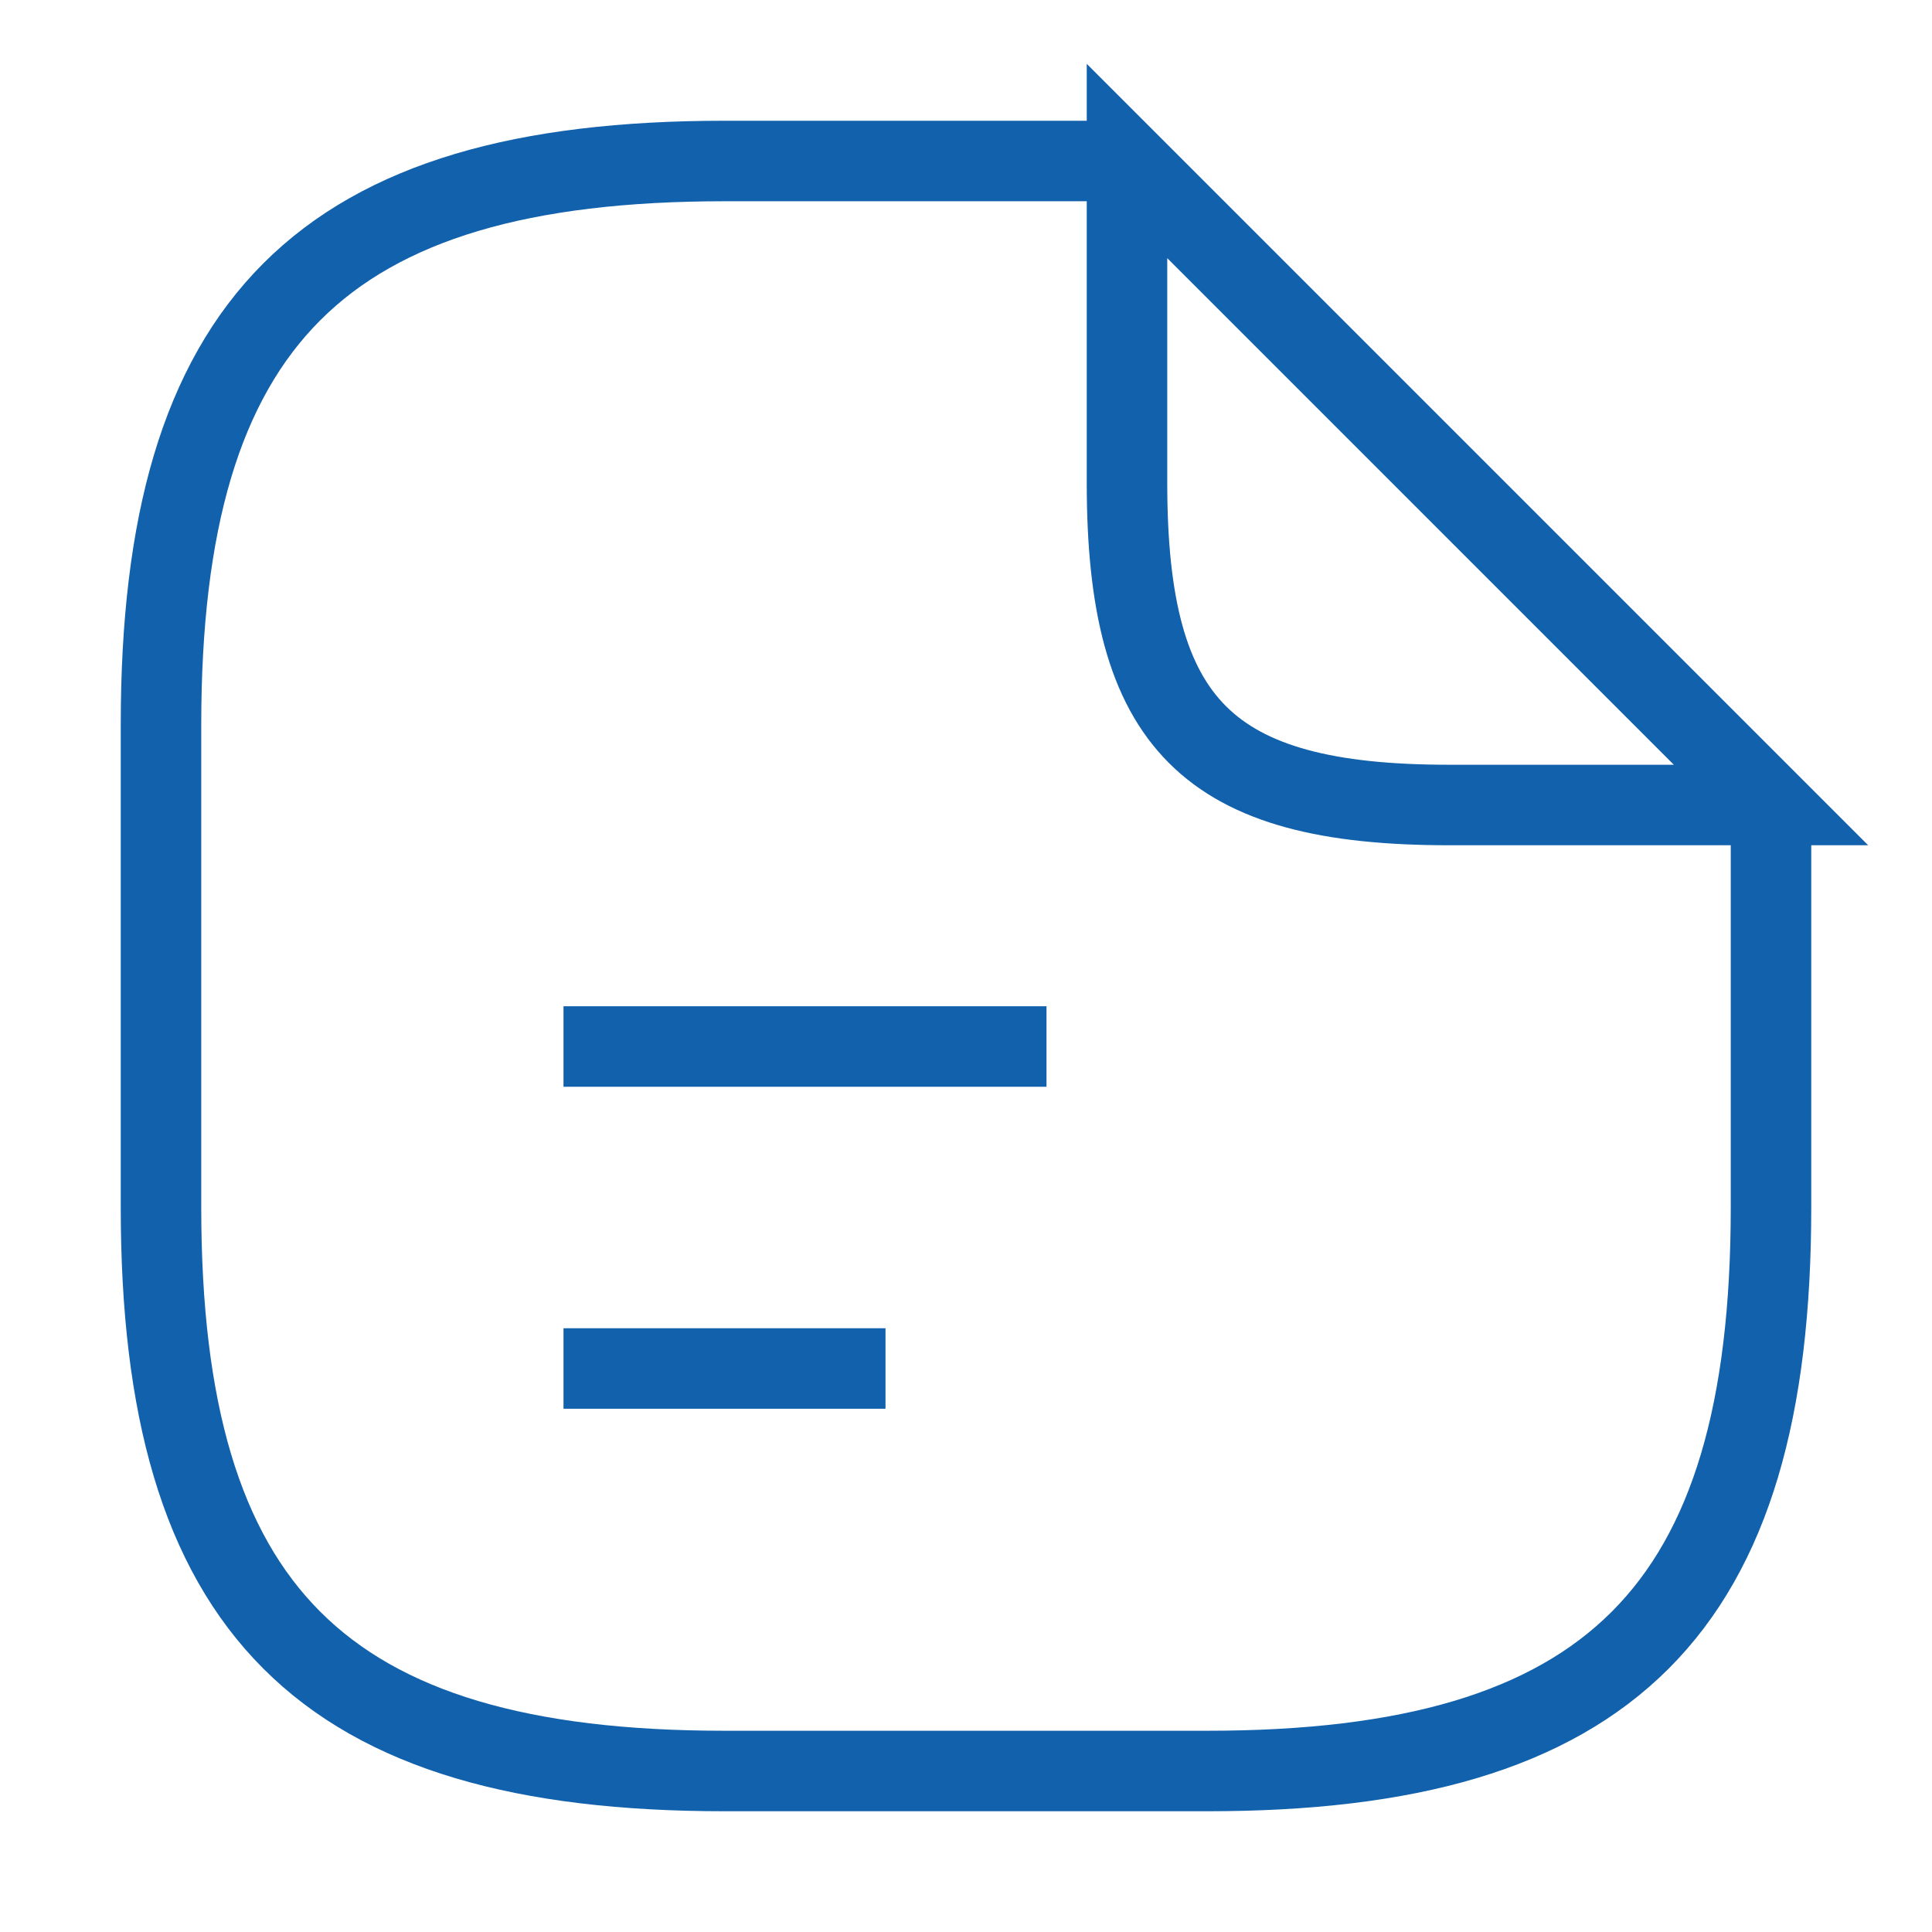
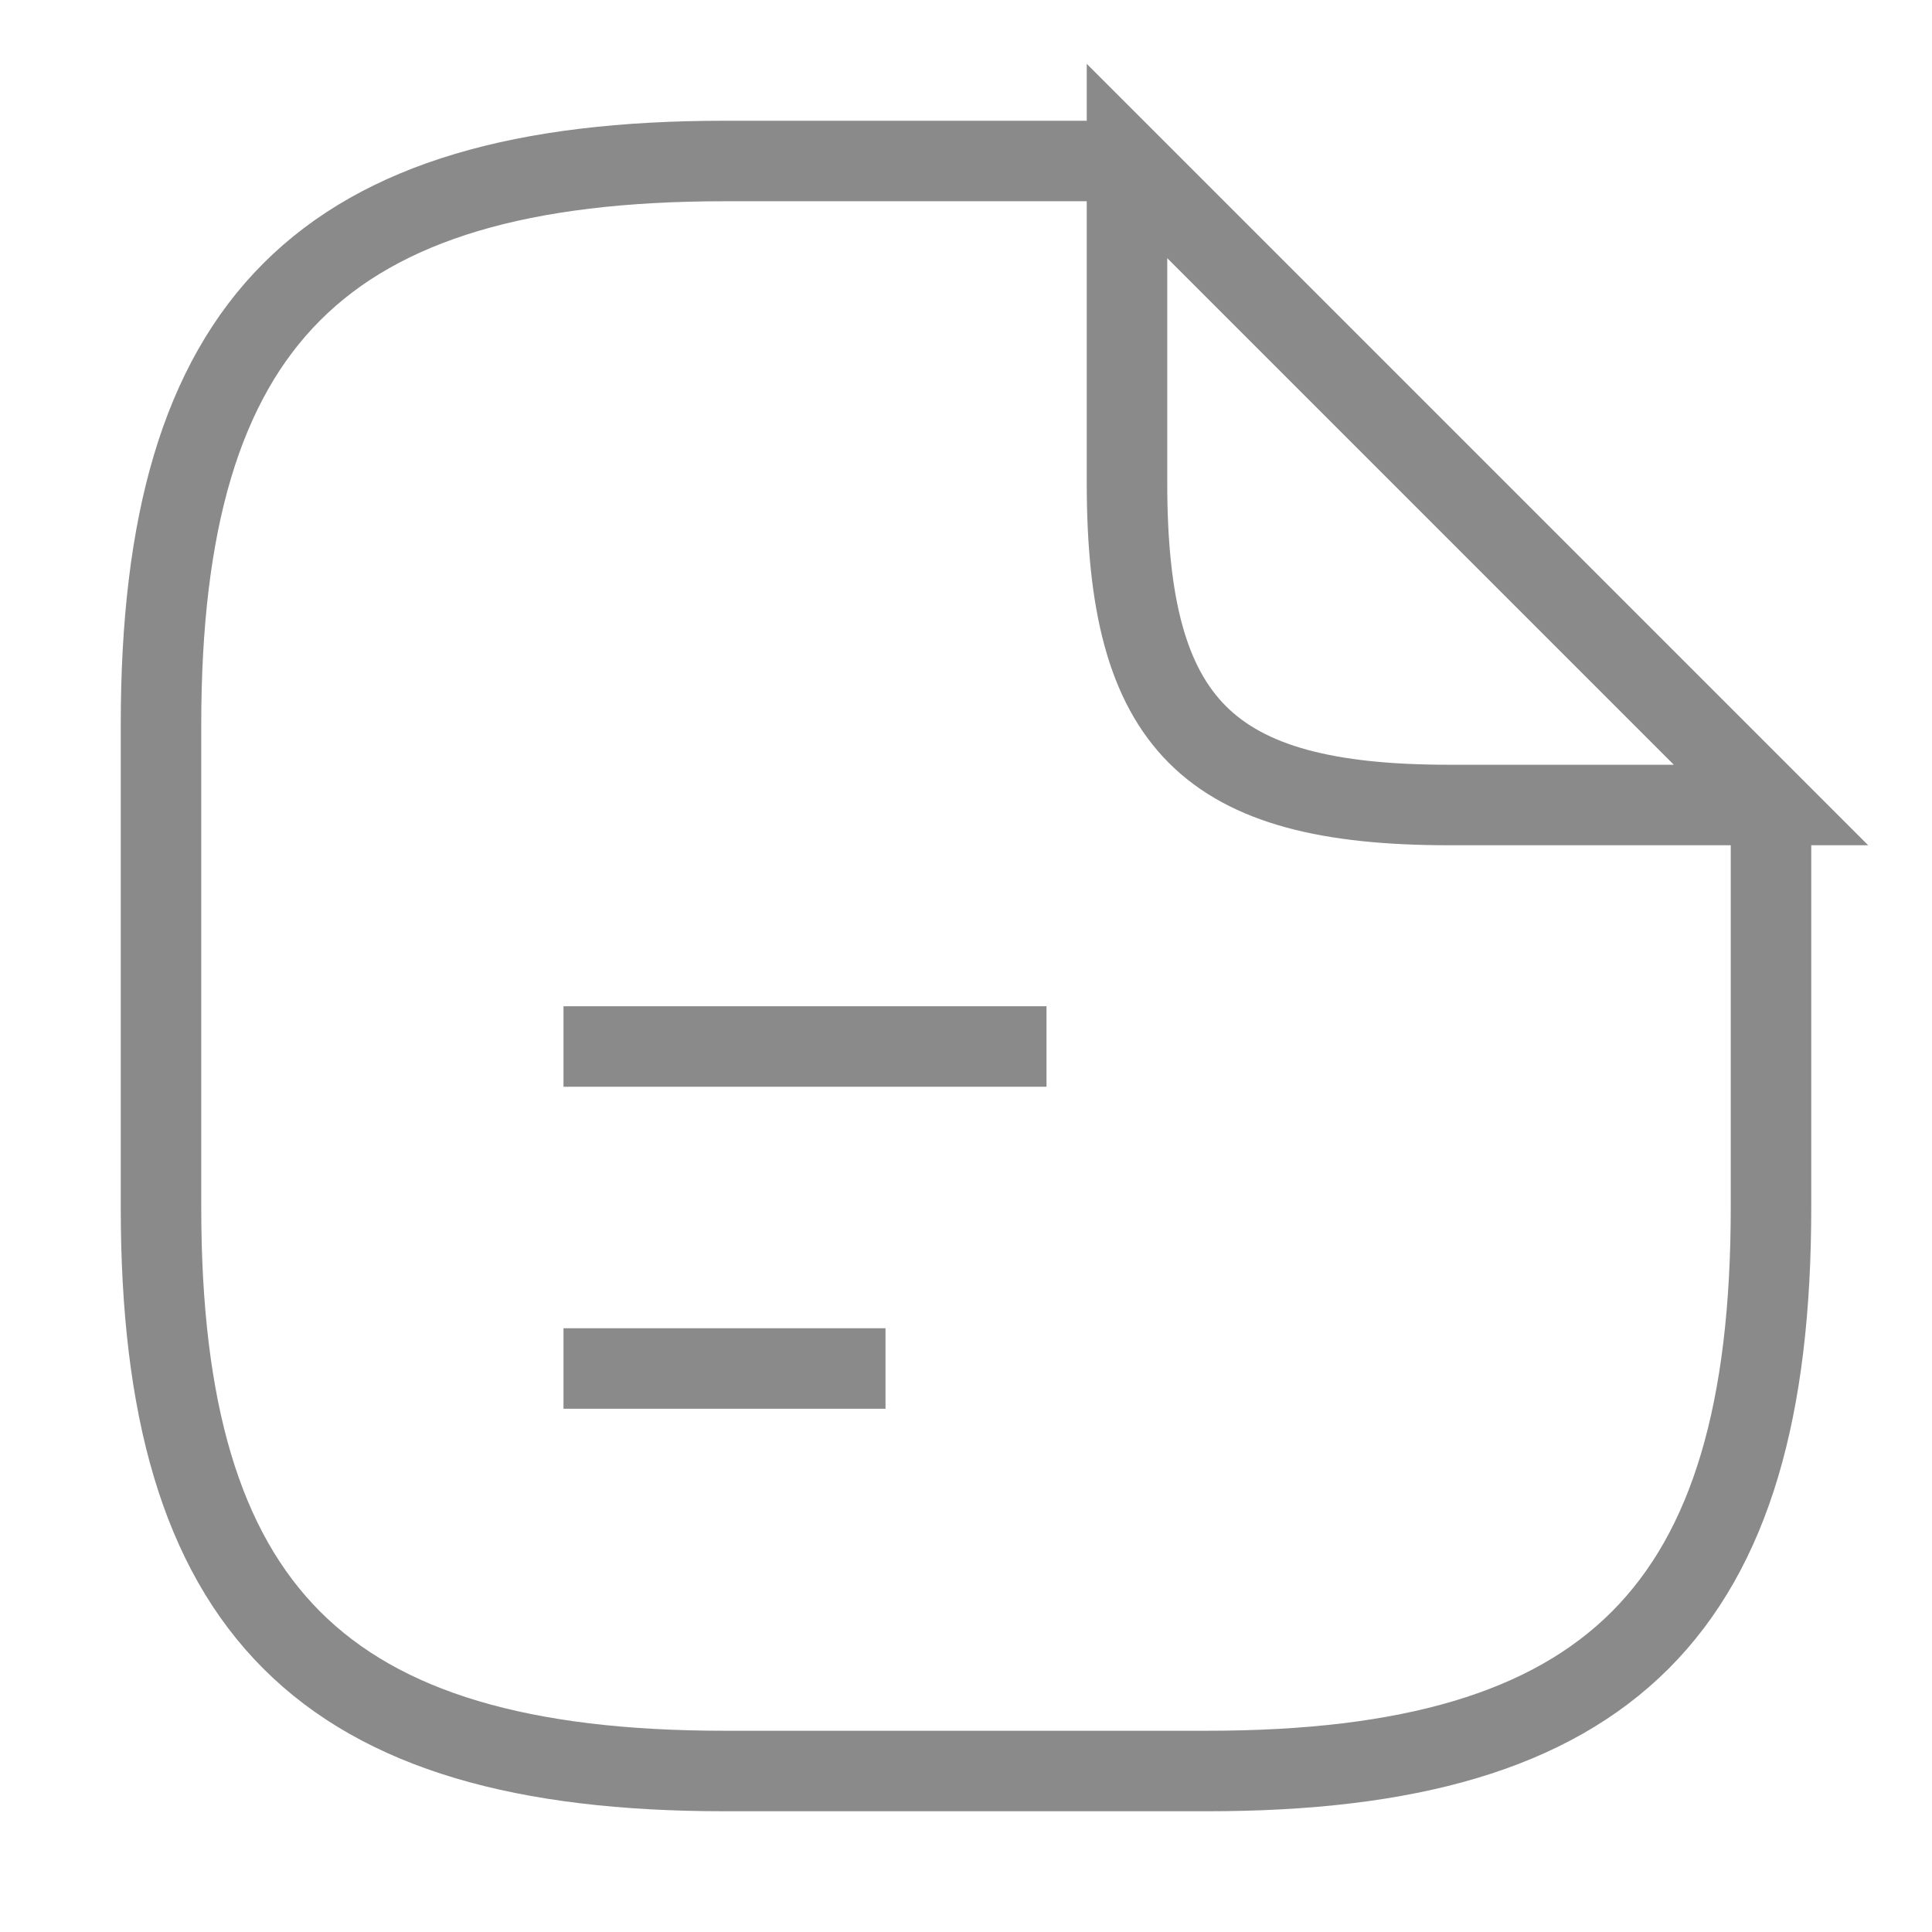
<svg xmlns="http://www.w3.org/2000/svg" width="24" height="24" viewBox="0 0 24 24" fill="none">
-   <path d="M22 10V15C22 20 20 22 15 22H9C4 22 2 20 2 15V9C2 4 4 2 9 2H14" stroke="#1261AC" strokeWidth="1.5" strokeLinecap="round" strokeLinejoin="round" />
-   <path d="M22 10H18C15 10 14 9 14 6V2L22 10Z" stroke="#1261AC" strokeWidth="1.5" strokeLinecap="round" strokeLinejoin="round" />
-   <path d="M7 13H13" stroke="#1261AC" strokeWidth="1.5" strokeLinecap="round" strokeLinejoin="round" />
-   <path d="M7 17H11" stroke="#1261AC" strokeWidth="1.5" strokeLinecap="round" strokeLinejoin="round" />
+   <path d="M22 10V15C22 20 20 22 15 22H9C4 22 2 20 2 15V9C2 4 4 2 9 2H14" stroke="#8A8A8A" strokeWidth="1.5" strokeLinecap="round" strokeLinejoin="round" />
+   <path d="M22 10H18C15 10 14 9 14 6V2L22 10Z" stroke="#8A8A8A" strokeWidth="1.5" strokeLinecap="round" strokeLinejoin="round" />
+   <path d="M7 13H13" stroke="#8A8A8A" strokeWidth="1.5" strokeLinecap="round" strokeLinejoin="round" />
+   <path d="M7 17H11" stroke="#8A8A8A" strokeWidth="1.5" strokeLinecap="round" strokeLinejoin="round" />
</svg>
